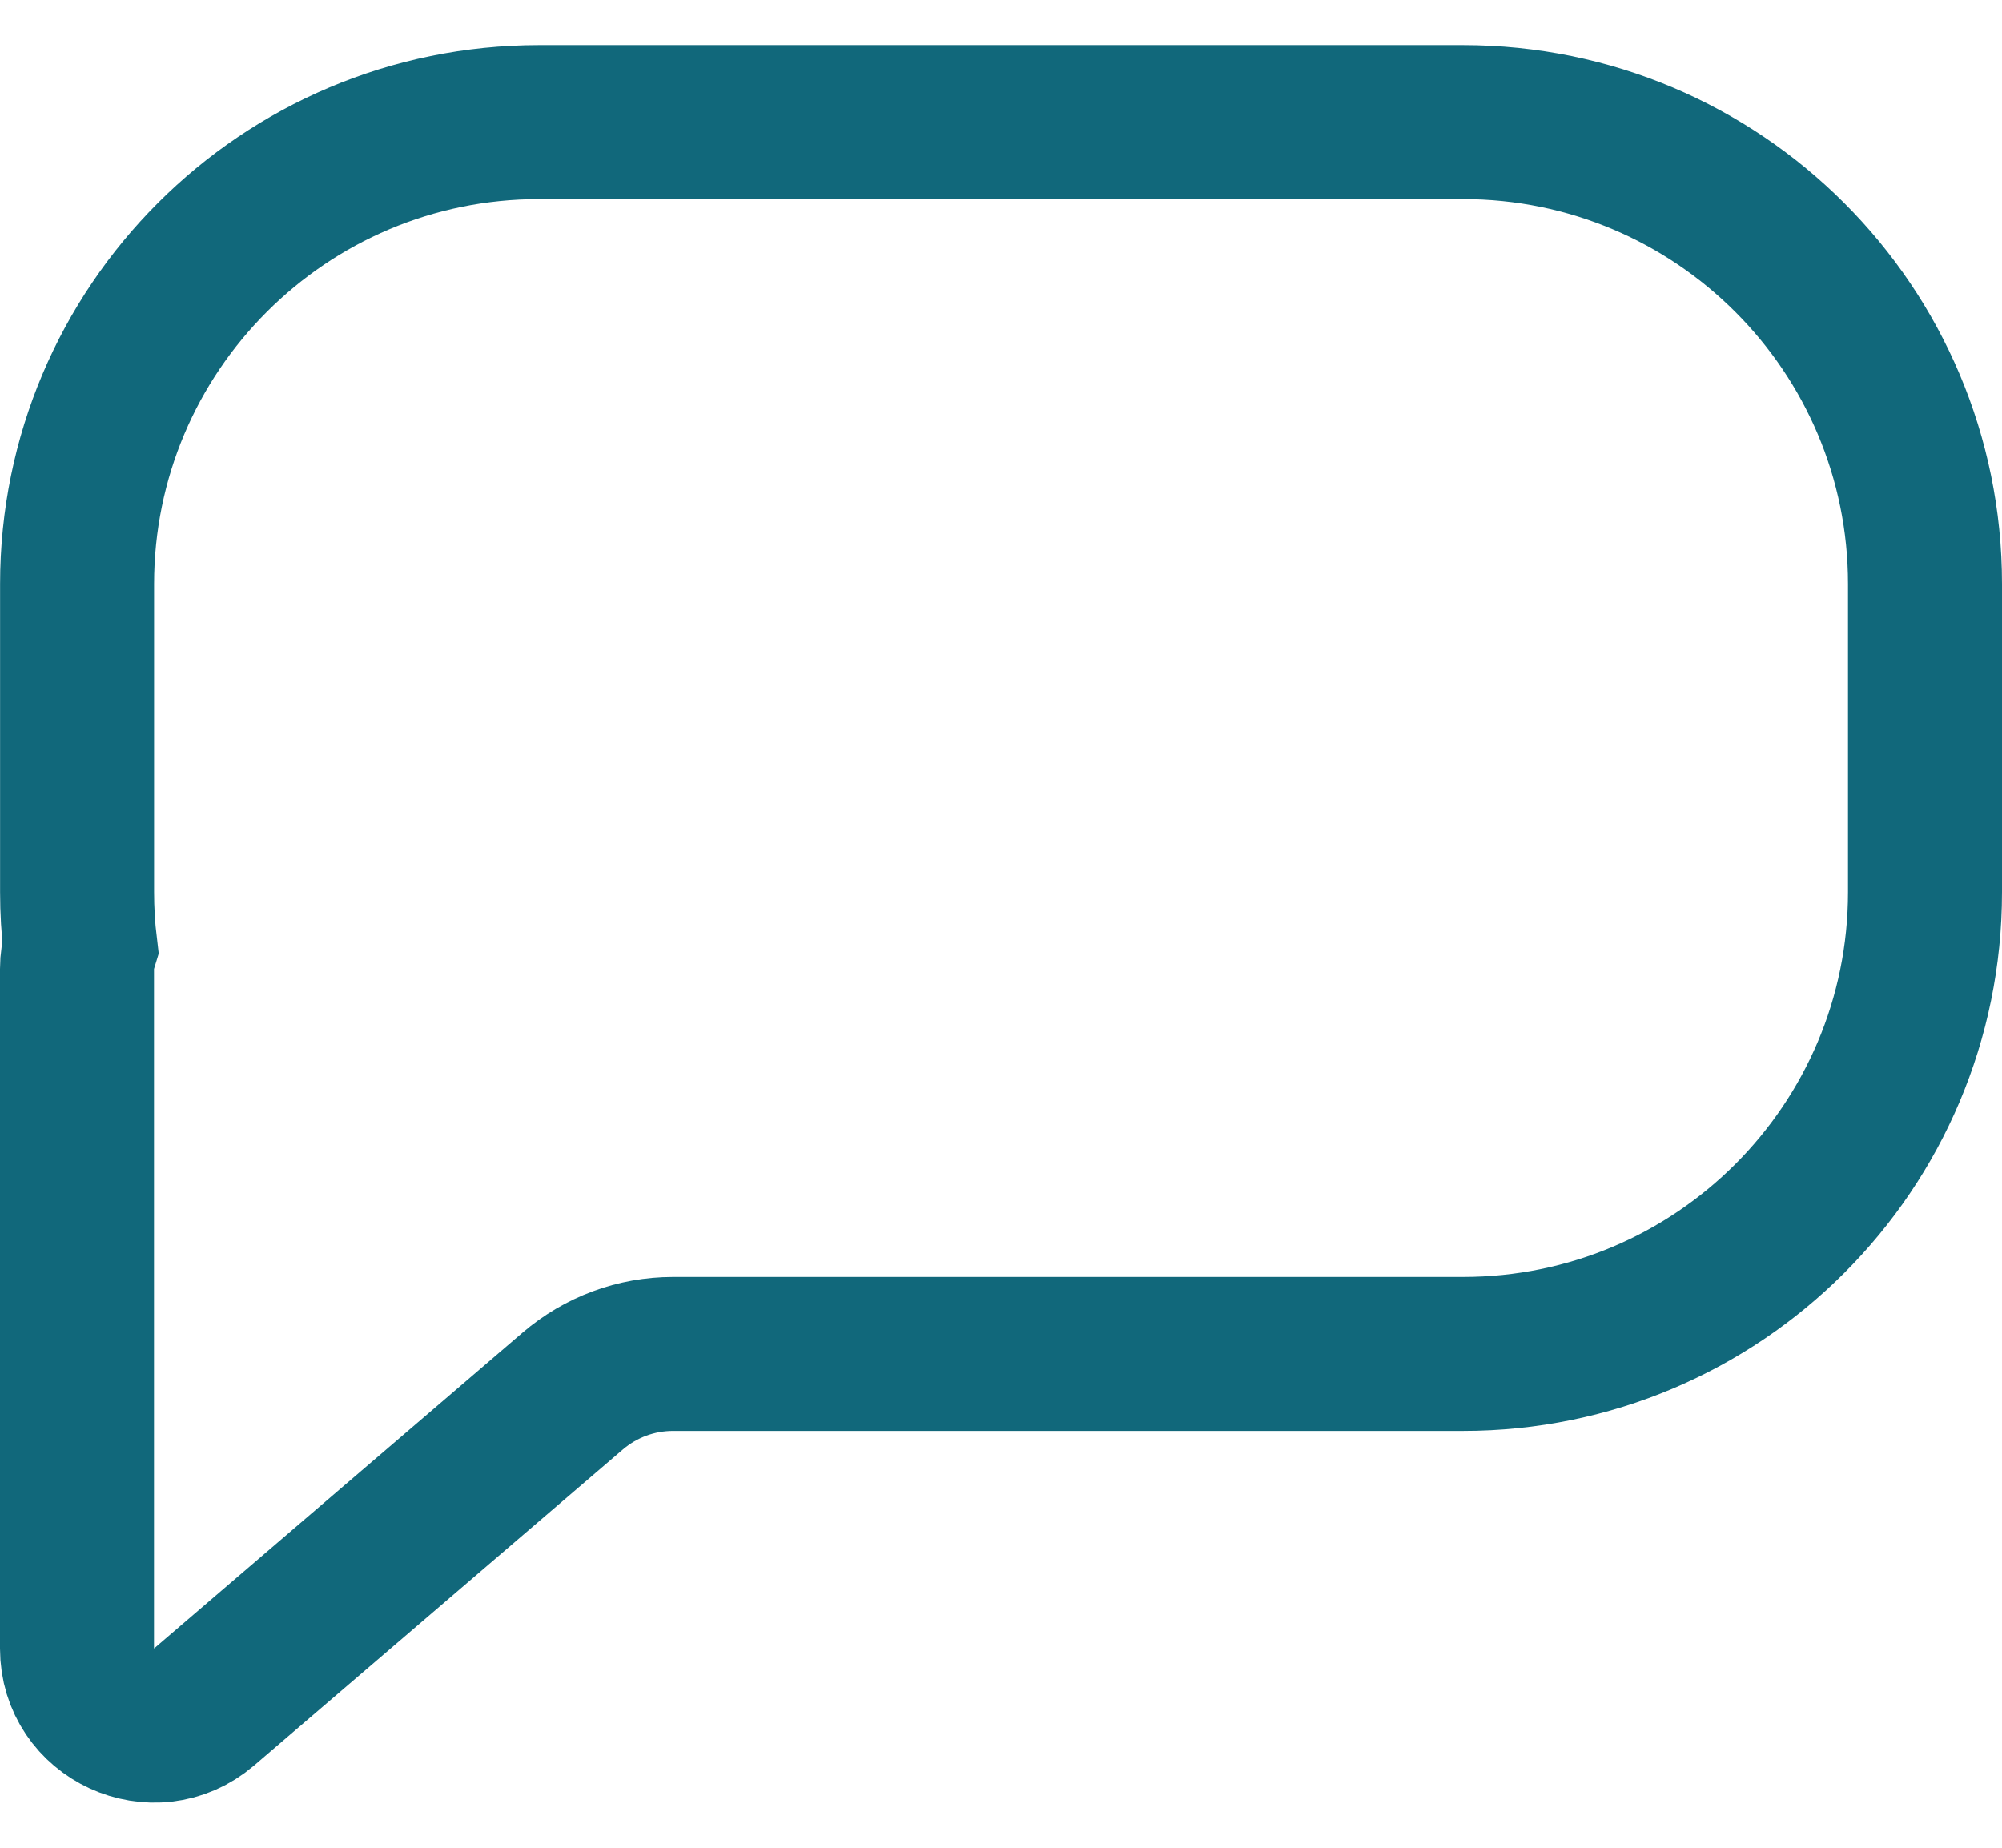
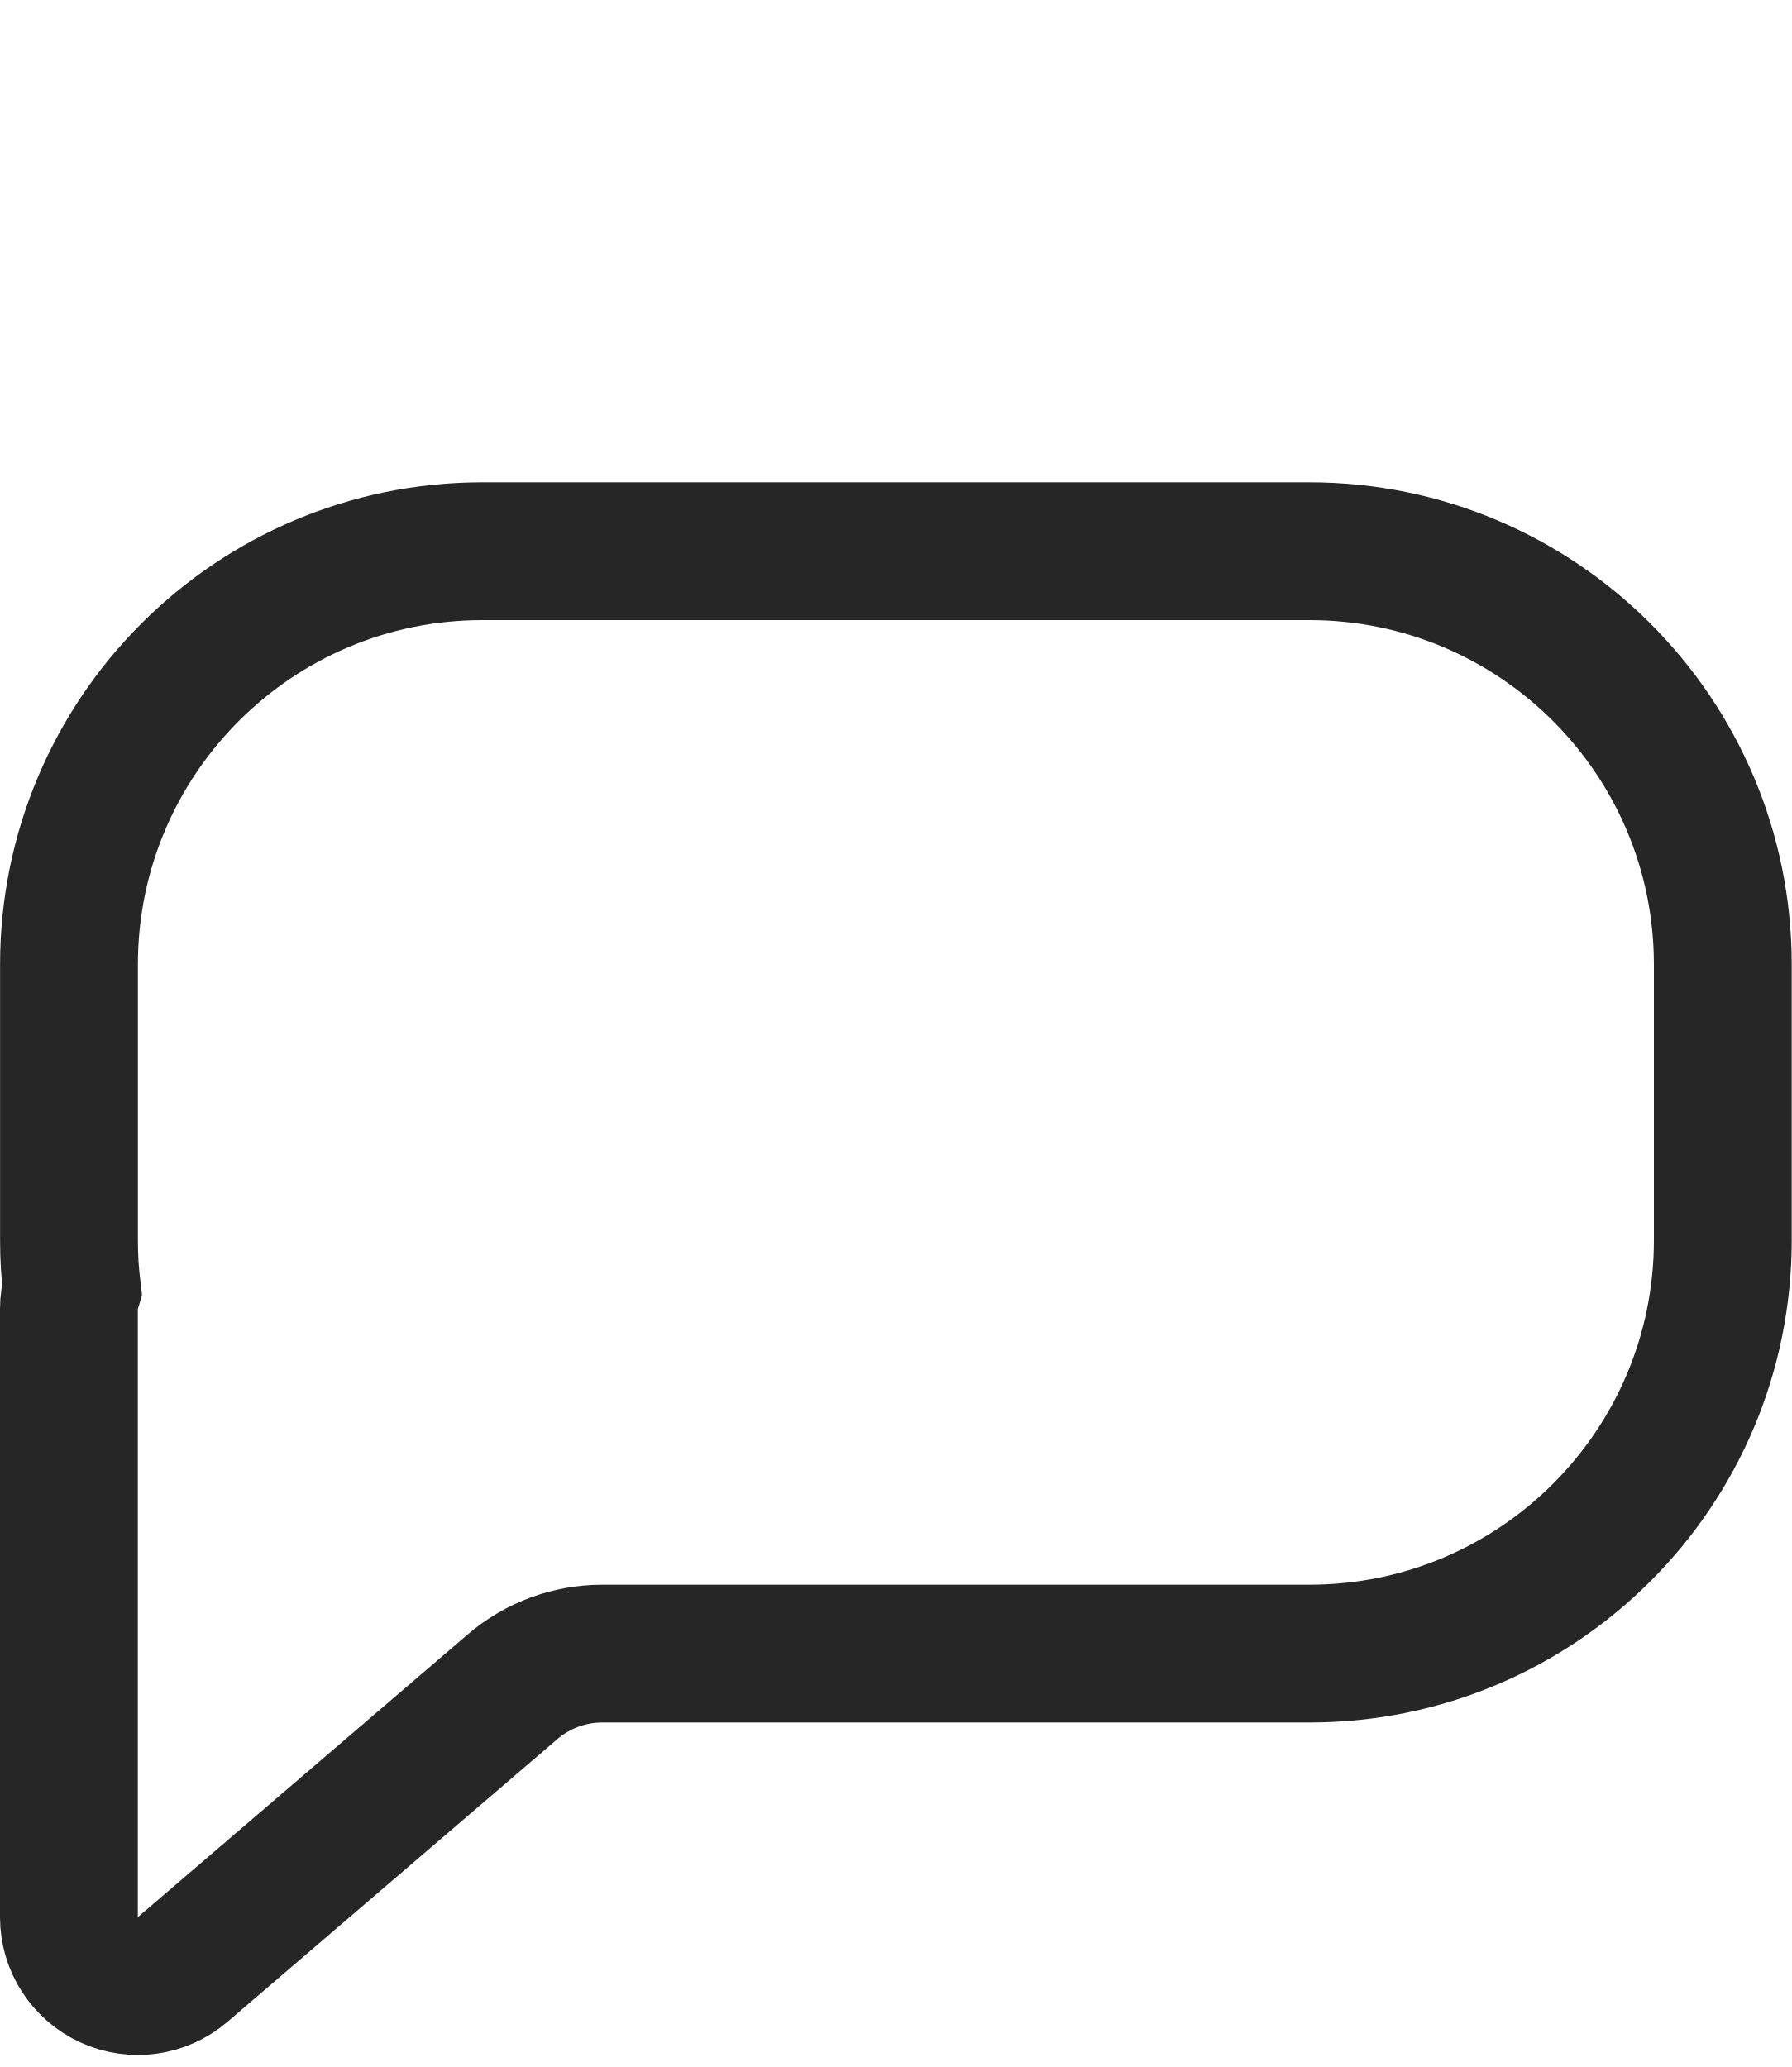
- <svg xmlns="http://www.w3.org/2000/svg" width="26" height="24" fill="none" viewBox="0 0 26 24">
-   <path stroke="#11687B" stroke-width="2" d="M7.001 1.586c-3.314 0-6 2.686-6 6v4c0 .24.014.478.042.71-.028.092-.043.19-.043.29v8.826c0 .854 1.002 1.315 1.65.76l4.788-4.104c.363-.311.824-.482 1.302-.482H19c3.314 0 6-2.686 6-6v-4c0-3.314-2.686-6-6-6h-12z" />
+ <svg xmlns="http://www.w3.org/2000/svg" width="26" height="30" fill="none">
+   <path d="M7.001 8a6 6 0 0 0-6 6v4c0 .24.014.477.042.71A1 1 0 0 0 1 19v8.826a1 1 0 0 0 1.65.759l4.788-4.104A2 2 0 0 1 8.74 24H19a6 6 0 0 0 6-6v-4a6 6 0 0 0-6-6h-12z" stroke="#262626" stroke-width="2" />
</svg>
